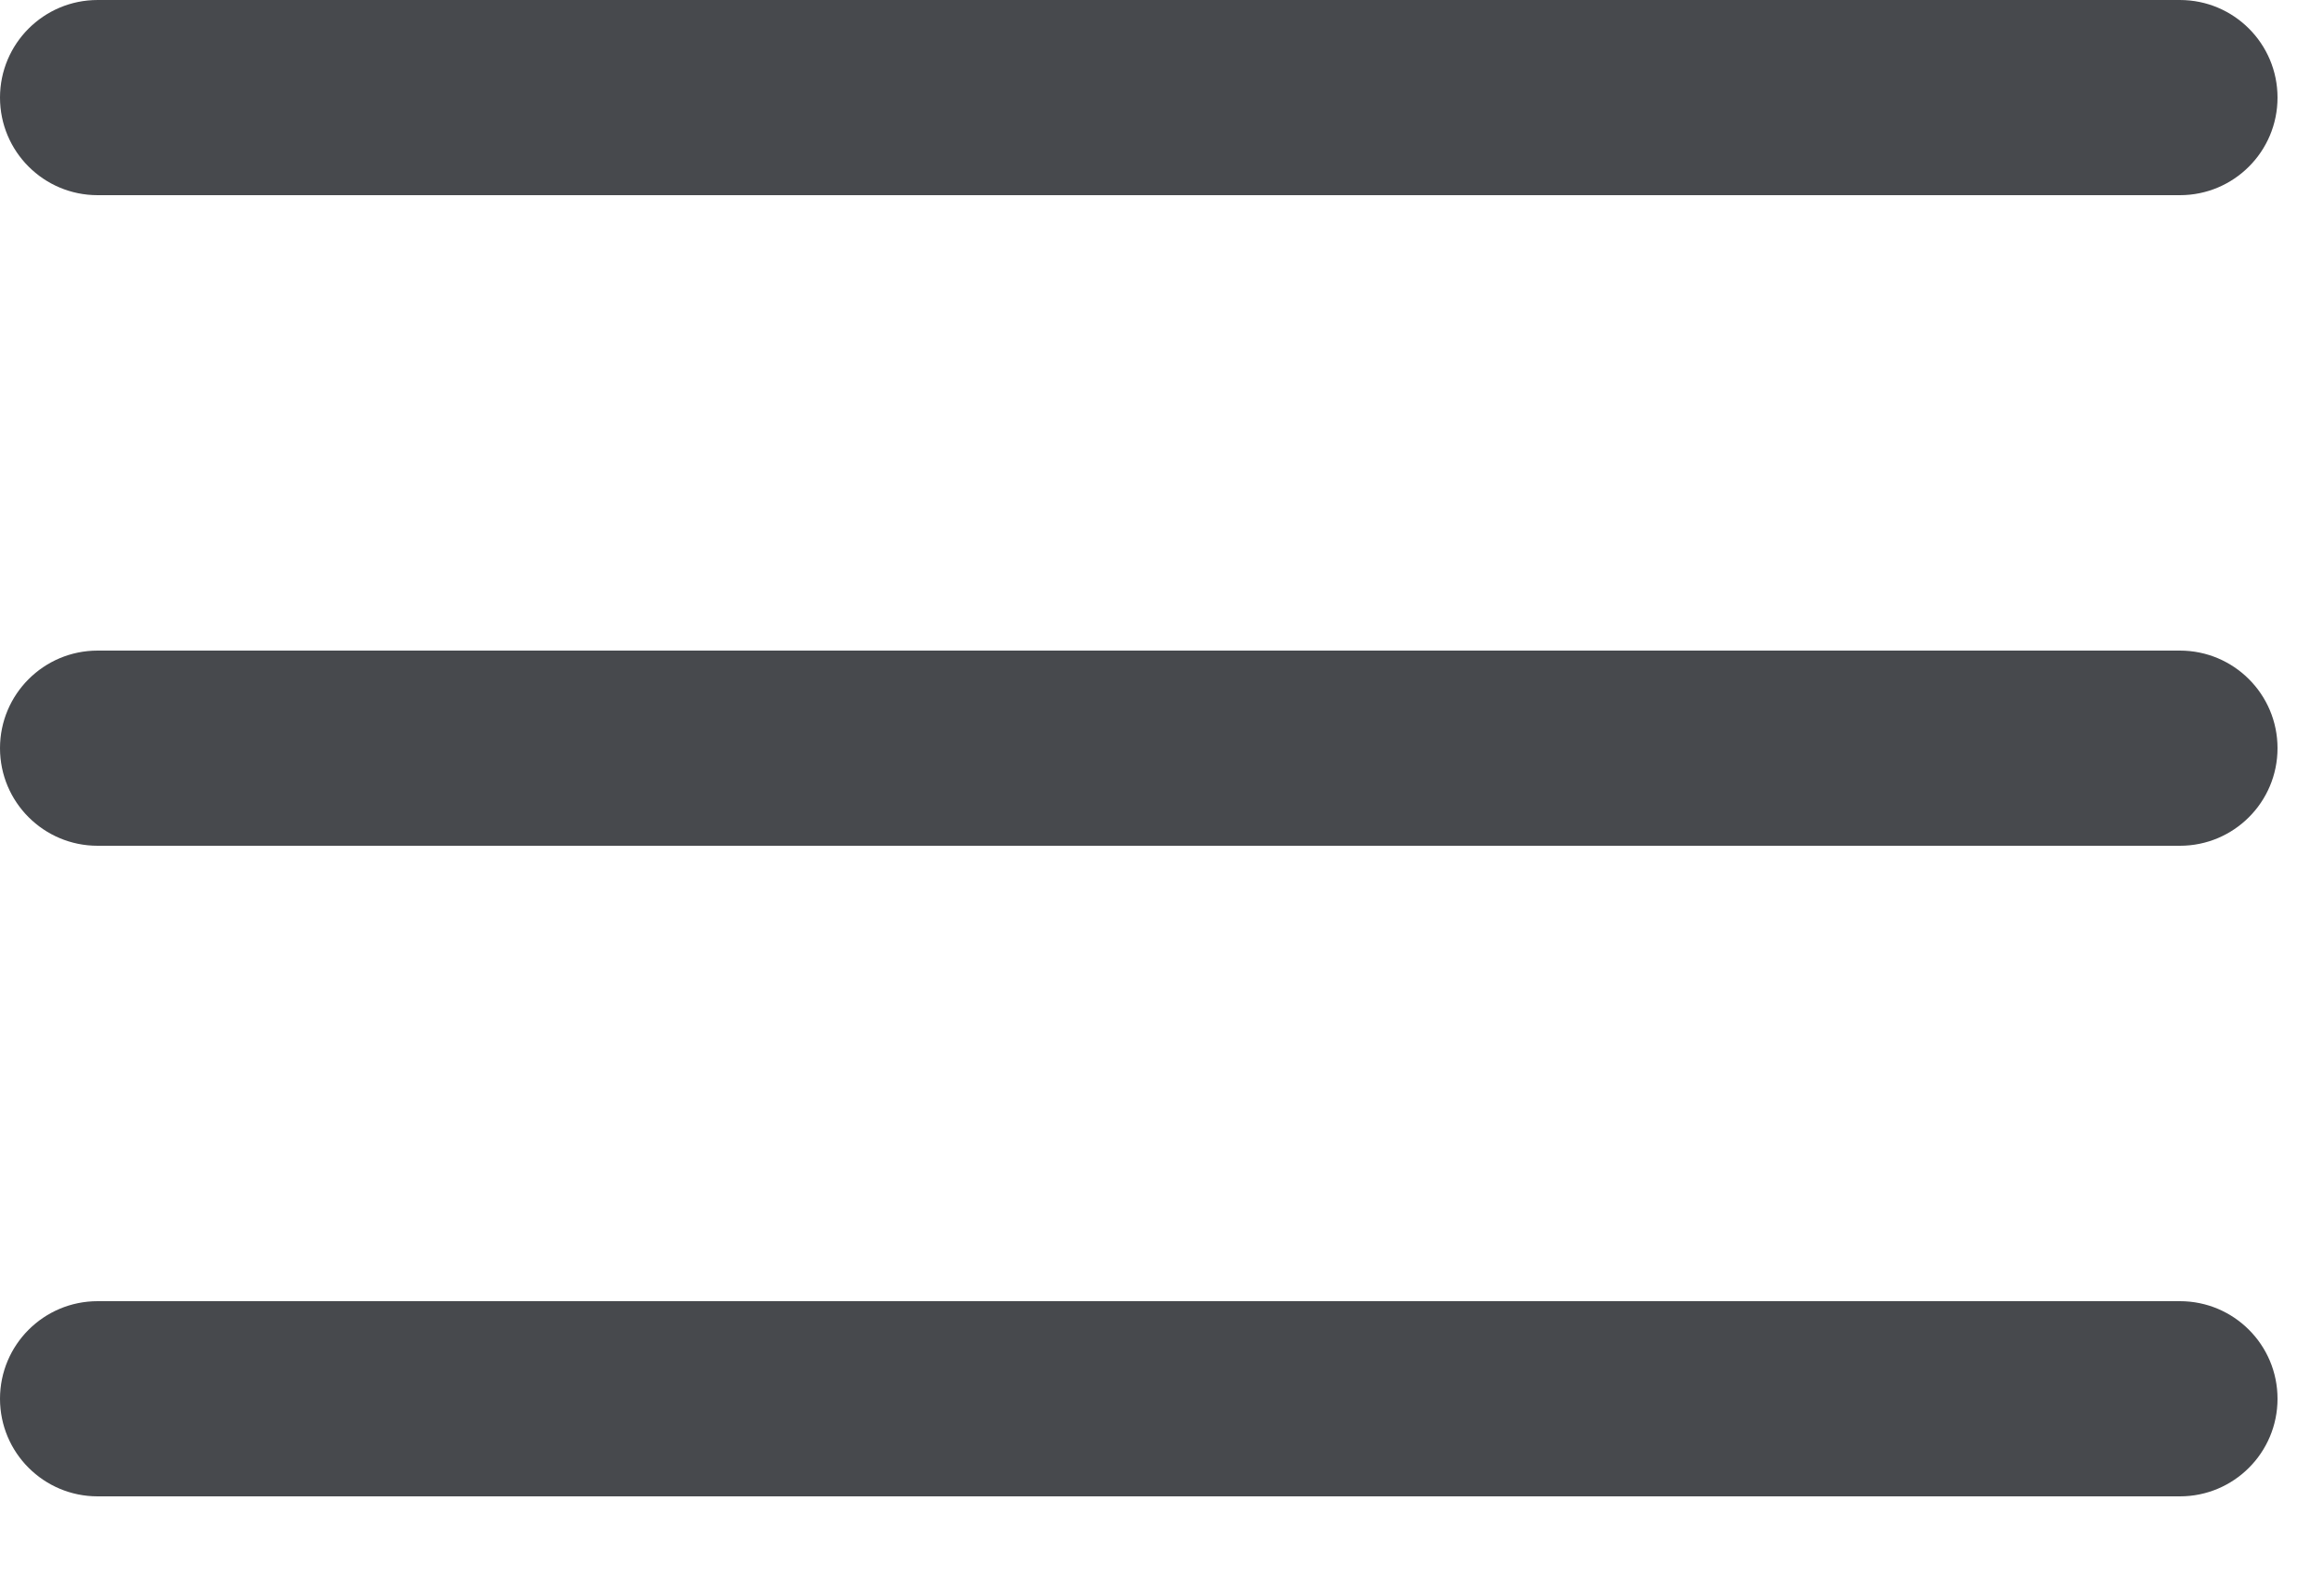
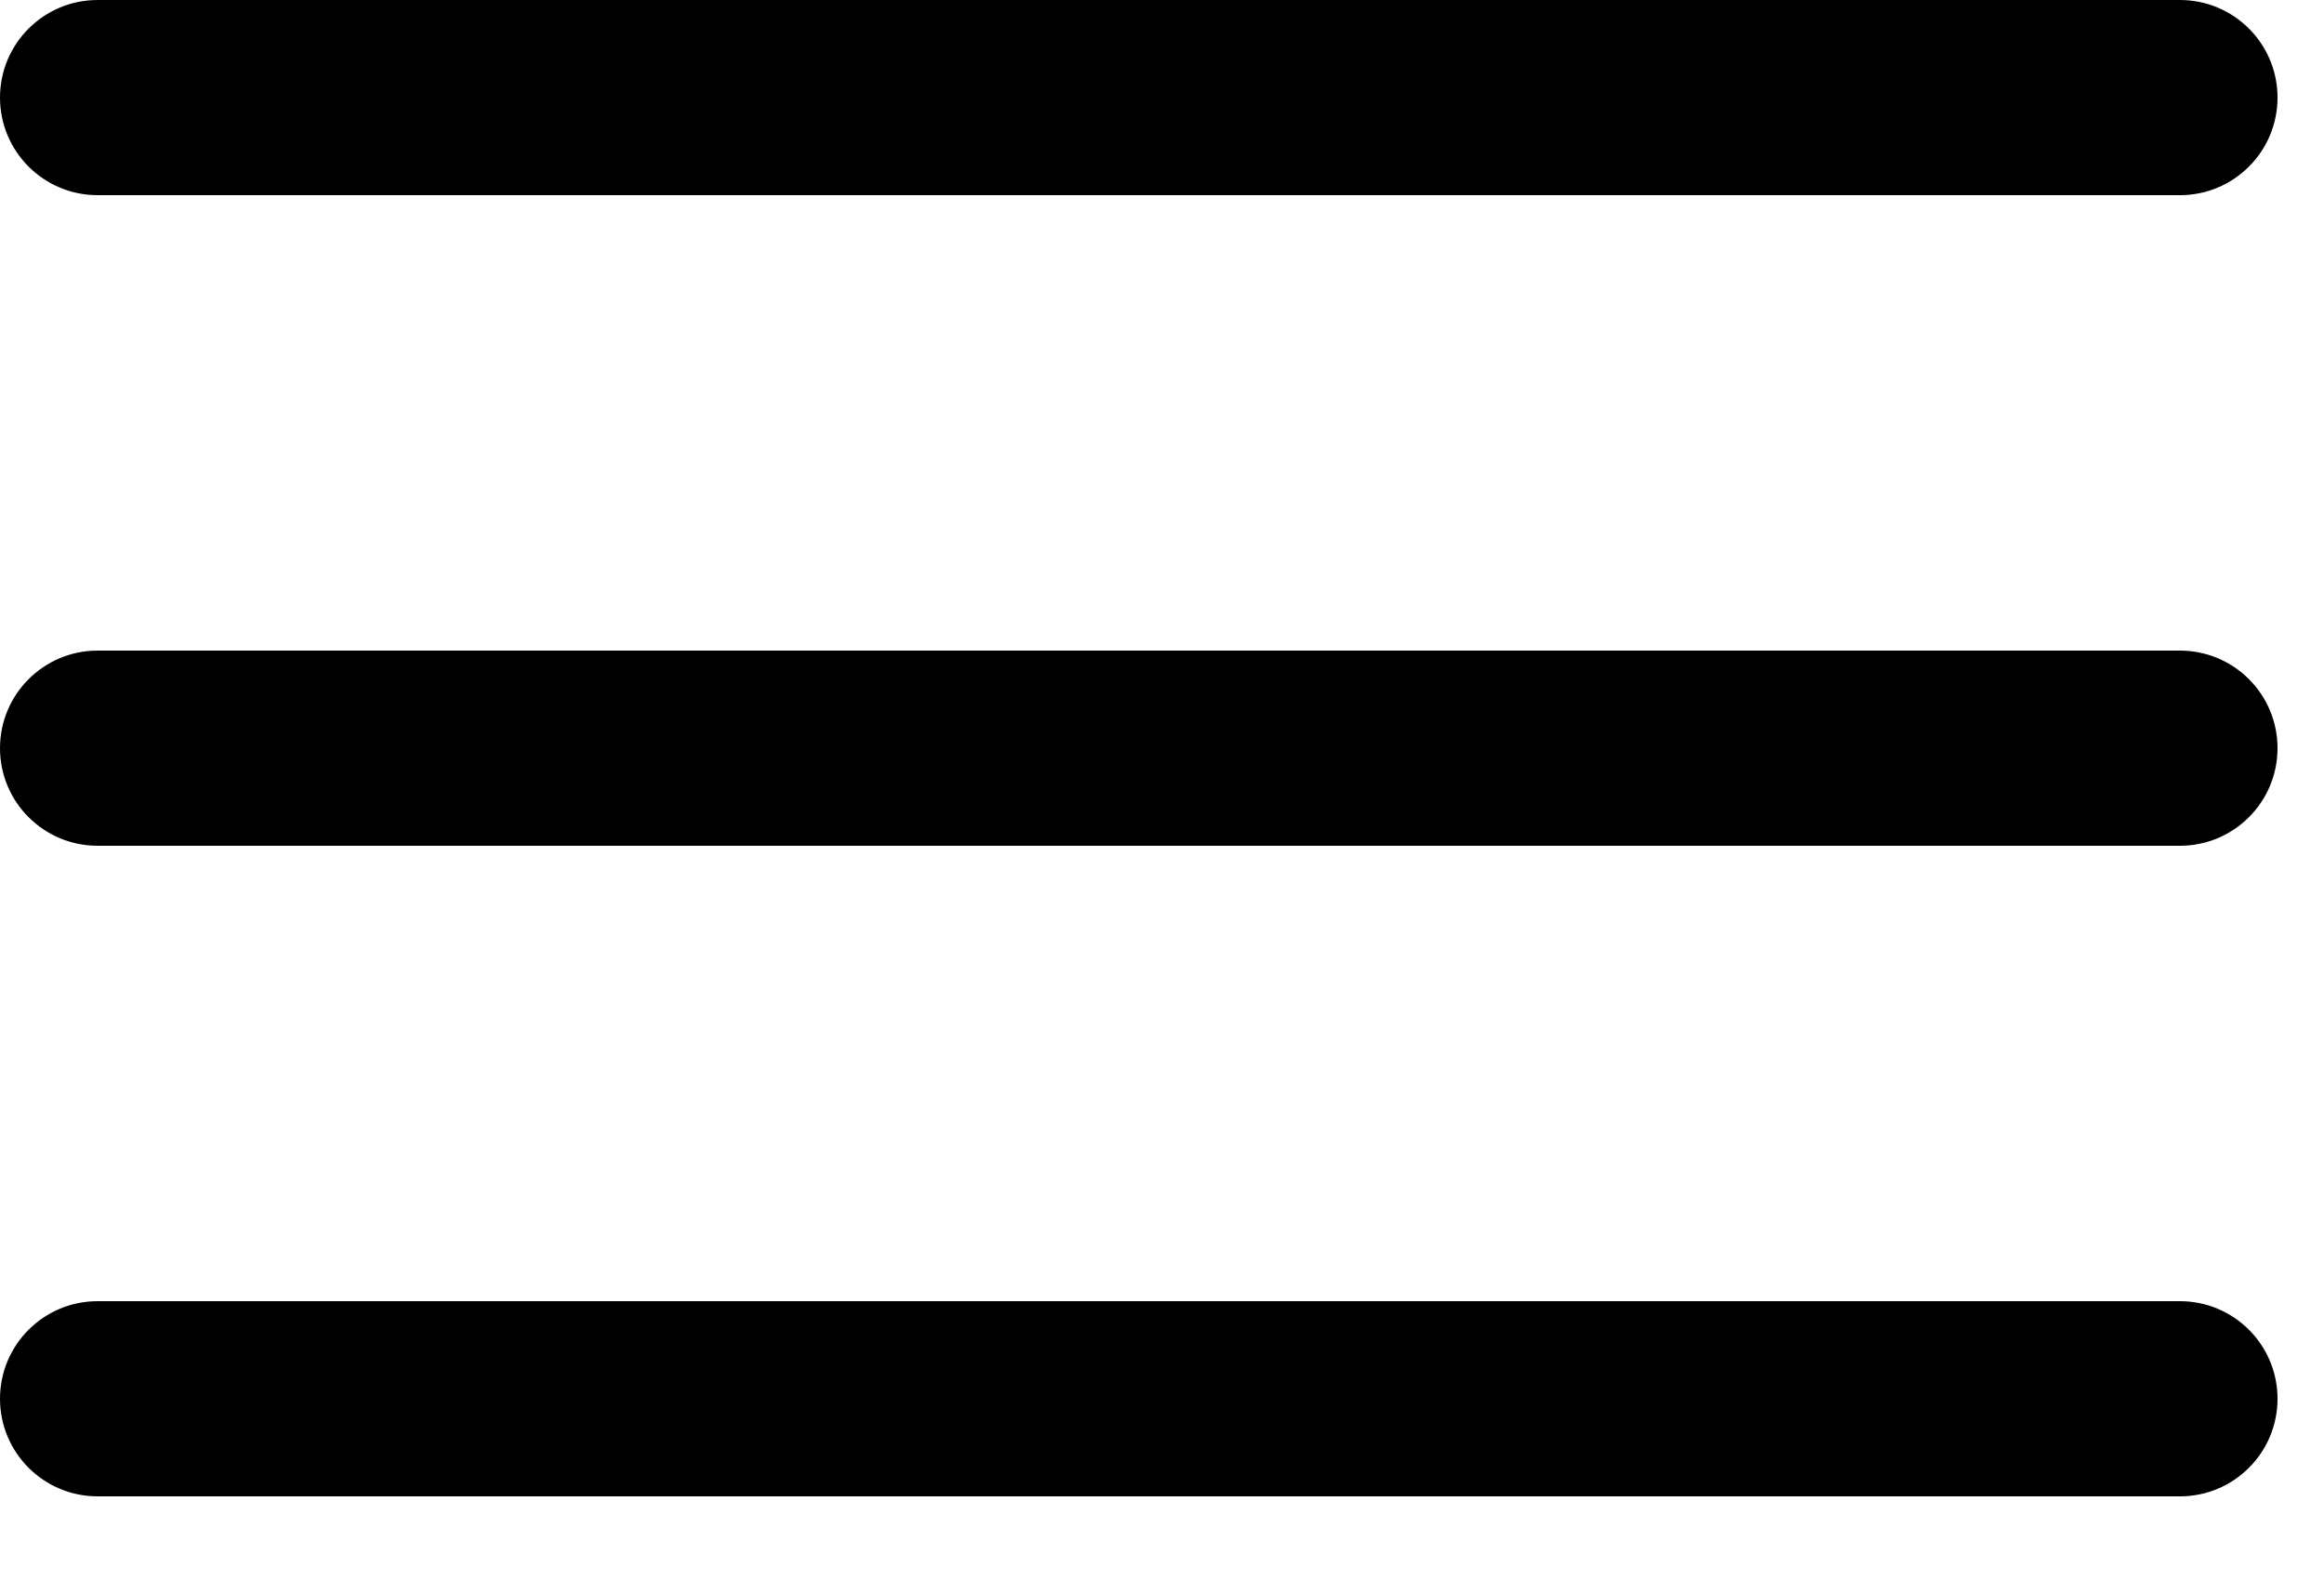
<svg xmlns="http://www.w3.org/2000/svg" width="25" height="17" viewBox="0 0 25 17" fill="none">
-   <path fill-rule="evenodd" clip-rule="evenodd" d="M-3.74669e-08 8.05C-5.81593e-08 7.47 0.47 7 1.05 7L23.45 7C24.03 7 24.5 7.47 24.5 8.05C24.5 8.63 24.03 9.1 23.45 9.1L1.05 9.1C0.47 9.1 -1.67745e-08 8.63 -3.74669e-08 8.05Z" fill="#47494D" />
-   <path fill-rule="evenodd" clip-rule="evenodd" d="M-3.74669e-08 1.05C-5.81593e-08 0.47 0.47 9.72496e-05 1.05 9.72186e-05L23.45 9.60191e-05C24.03 9.59881e-05 24.5 0.47 24.5 1.05C24.5 1.63 24.03 2.1 23.45 2.1L1.05 2.1C0.47 2.1 -1.67745e-08 1.63 -3.74669e-08 1.05Z" fill="#47494D" />
-   <path fill-rule="evenodd" clip-rule="evenodd" d="M-5.24537e-08 15.05C-8.1423e-08 14.47 0.47 14 1.05 14L23.45 14C24.03 14 24.5 14.47 24.5 15.05C24.5 15.63 24.03 16.1 23.45 16.1L1.05 16.1C0.47 16.1 -2.34843e-08 15.63 -5.24537e-08 15.05Z" fill="#47494D" />
+   <path fill-rule="evenodd" clip-rule="evenodd" d="M-3.74669e-08 8.05C-5.81593e-08 7.47 0.47 7 1.05 7L23.45 7C24.03 7 24.5 7.47 24.5 8.05C24.5 8.63 24.03 9.1 23.45 9.1L1.05 9.1C0.47 9.1 -1.67745e-08 8.63 -3.74669e-08 8.05Z" fill="currentColor" />
+   <path fill-rule="evenodd" clip-rule="evenodd" d="M-3.74669e-08 1.05C-5.81593e-08 0.47 0.47 9.72496e-05 1.05 9.72186e-05L23.45 9.60191e-05C24.03 9.59881e-05 24.5 0.47 24.5 1.05C24.5 1.63 24.03 2.1 23.45 2.1L1.05 2.1C0.47 2.1 -1.67745e-08 1.63 -3.74669e-08 1.05Z" fill="currentColor" />
+   <path fill-rule="evenodd" clip-rule="evenodd" d="M-5.24537e-08 15.05C-8.1423e-08 14.47 0.47 14 1.05 14L23.45 14C24.03 14 24.5 14.47 24.5 15.05C24.5 15.63 24.03 16.1 23.45 16.1L1.05 16.1C0.47 16.1 -2.34843e-08 15.63 -5.24537e-08 15.05Z" fill="currentColor" />
</svg>
